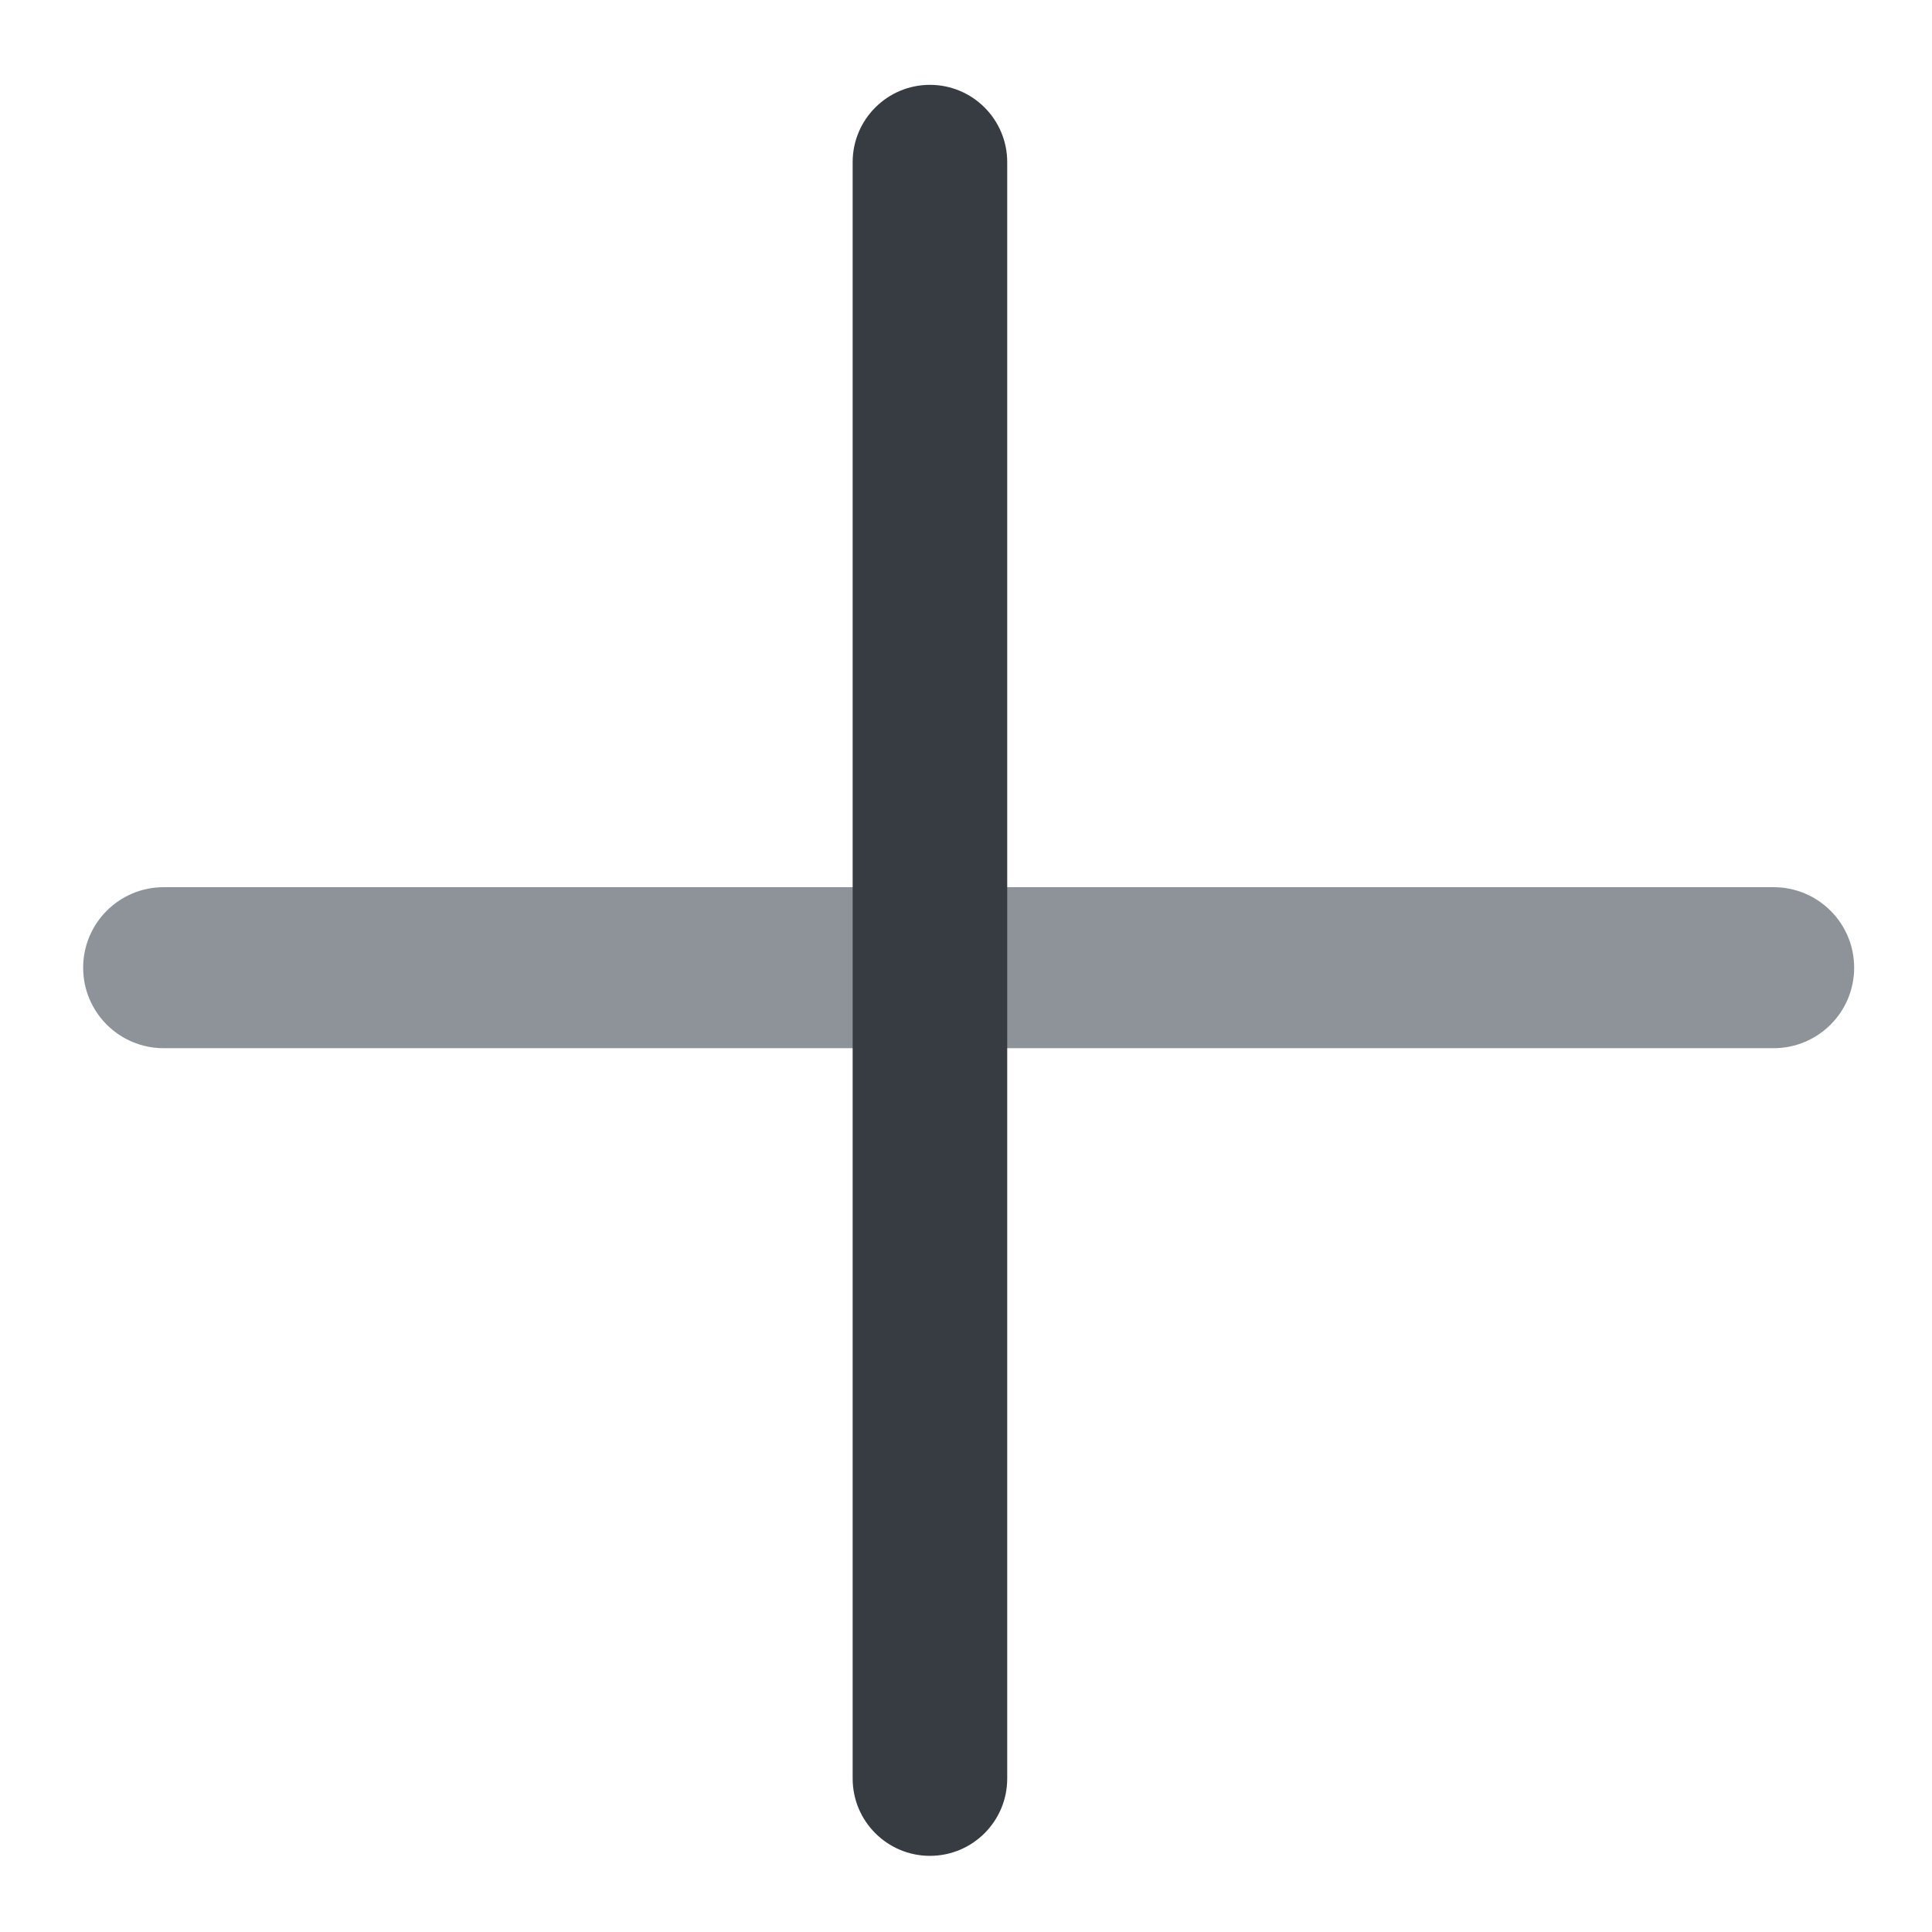
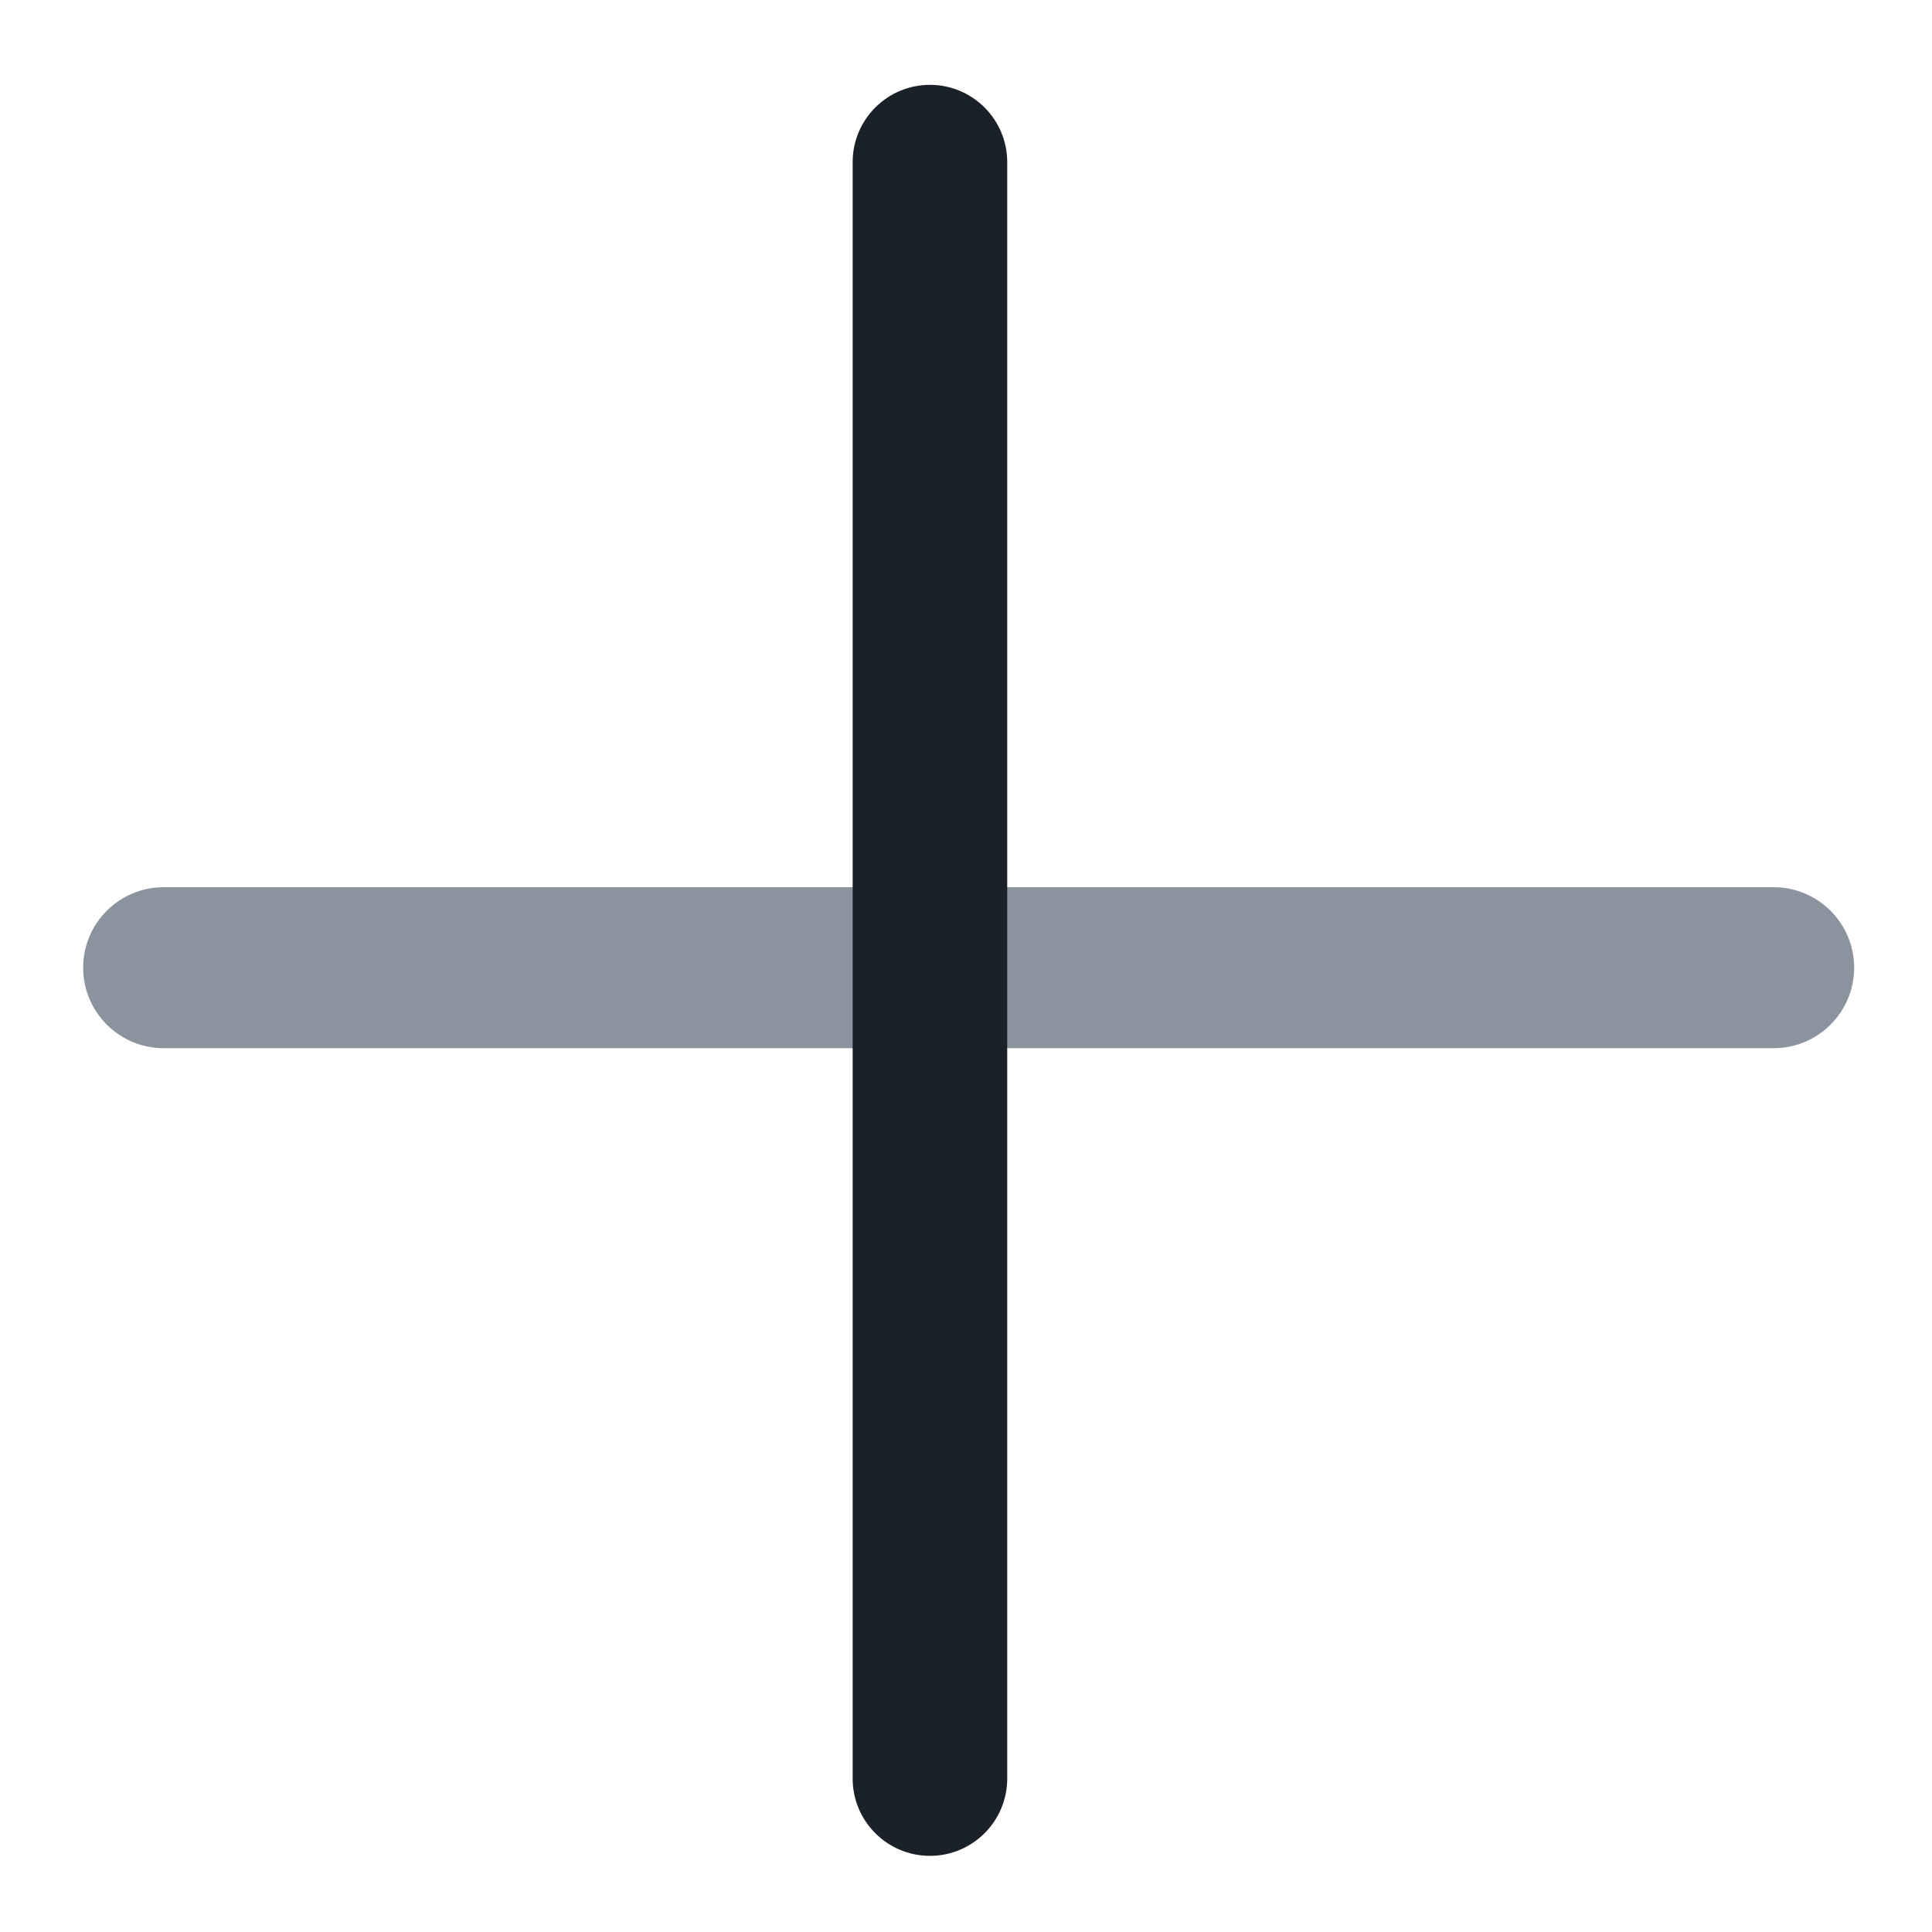
<svg xmlns="http://www.w3.org/2000/svg" width="24" height="24" viewBox="0 0 24 24" fill="none">
-   <rect x="1.033" y="11.021" width="22" height="2" rx="1" fill="#8D9399" />
-   <path fill-rule="evenodd" clip-rule="evenodd" d="M11.552 23.054C11.022 23.054 10.592 22.624 10.592 22.094L10.592 2.014C10.592 1.484 11.022 1.054 11.552 1.054C12.082 1.054 12.512 1.484 12.512 2.014L12.512 22.094C12.512 22.624 12.082 23.054 11.552 23.054Z" fill="#373C43" />
+   <path d="M1.033 12.021C1.033 11.469 1.481 11.021 2.033 11.021H22.033C22.585 11.021 23.033 11.469 23.033 12.021C23.033 12.573 22.585 13.021 22.033 13.021H2.033C1.481 13.021 1.033 12.573 1.033 12.021Z" fill="#8B949E" />
+   <path fill-rule="evenodd" clip-rule="evenodd" d="M11.552 23.054C11.022 23.054 10.592 22.624 10.592 22.094L10.592 2.014C10.592 1.484 11.022 1.054 11.552 1.054C12.082 1.054 12.512 1.484 12.512 2.014L12.512 22.094C12.512 22.624 12.082 23.054 11.552 23.054Z" fill="#1B2129" />
</svg>
